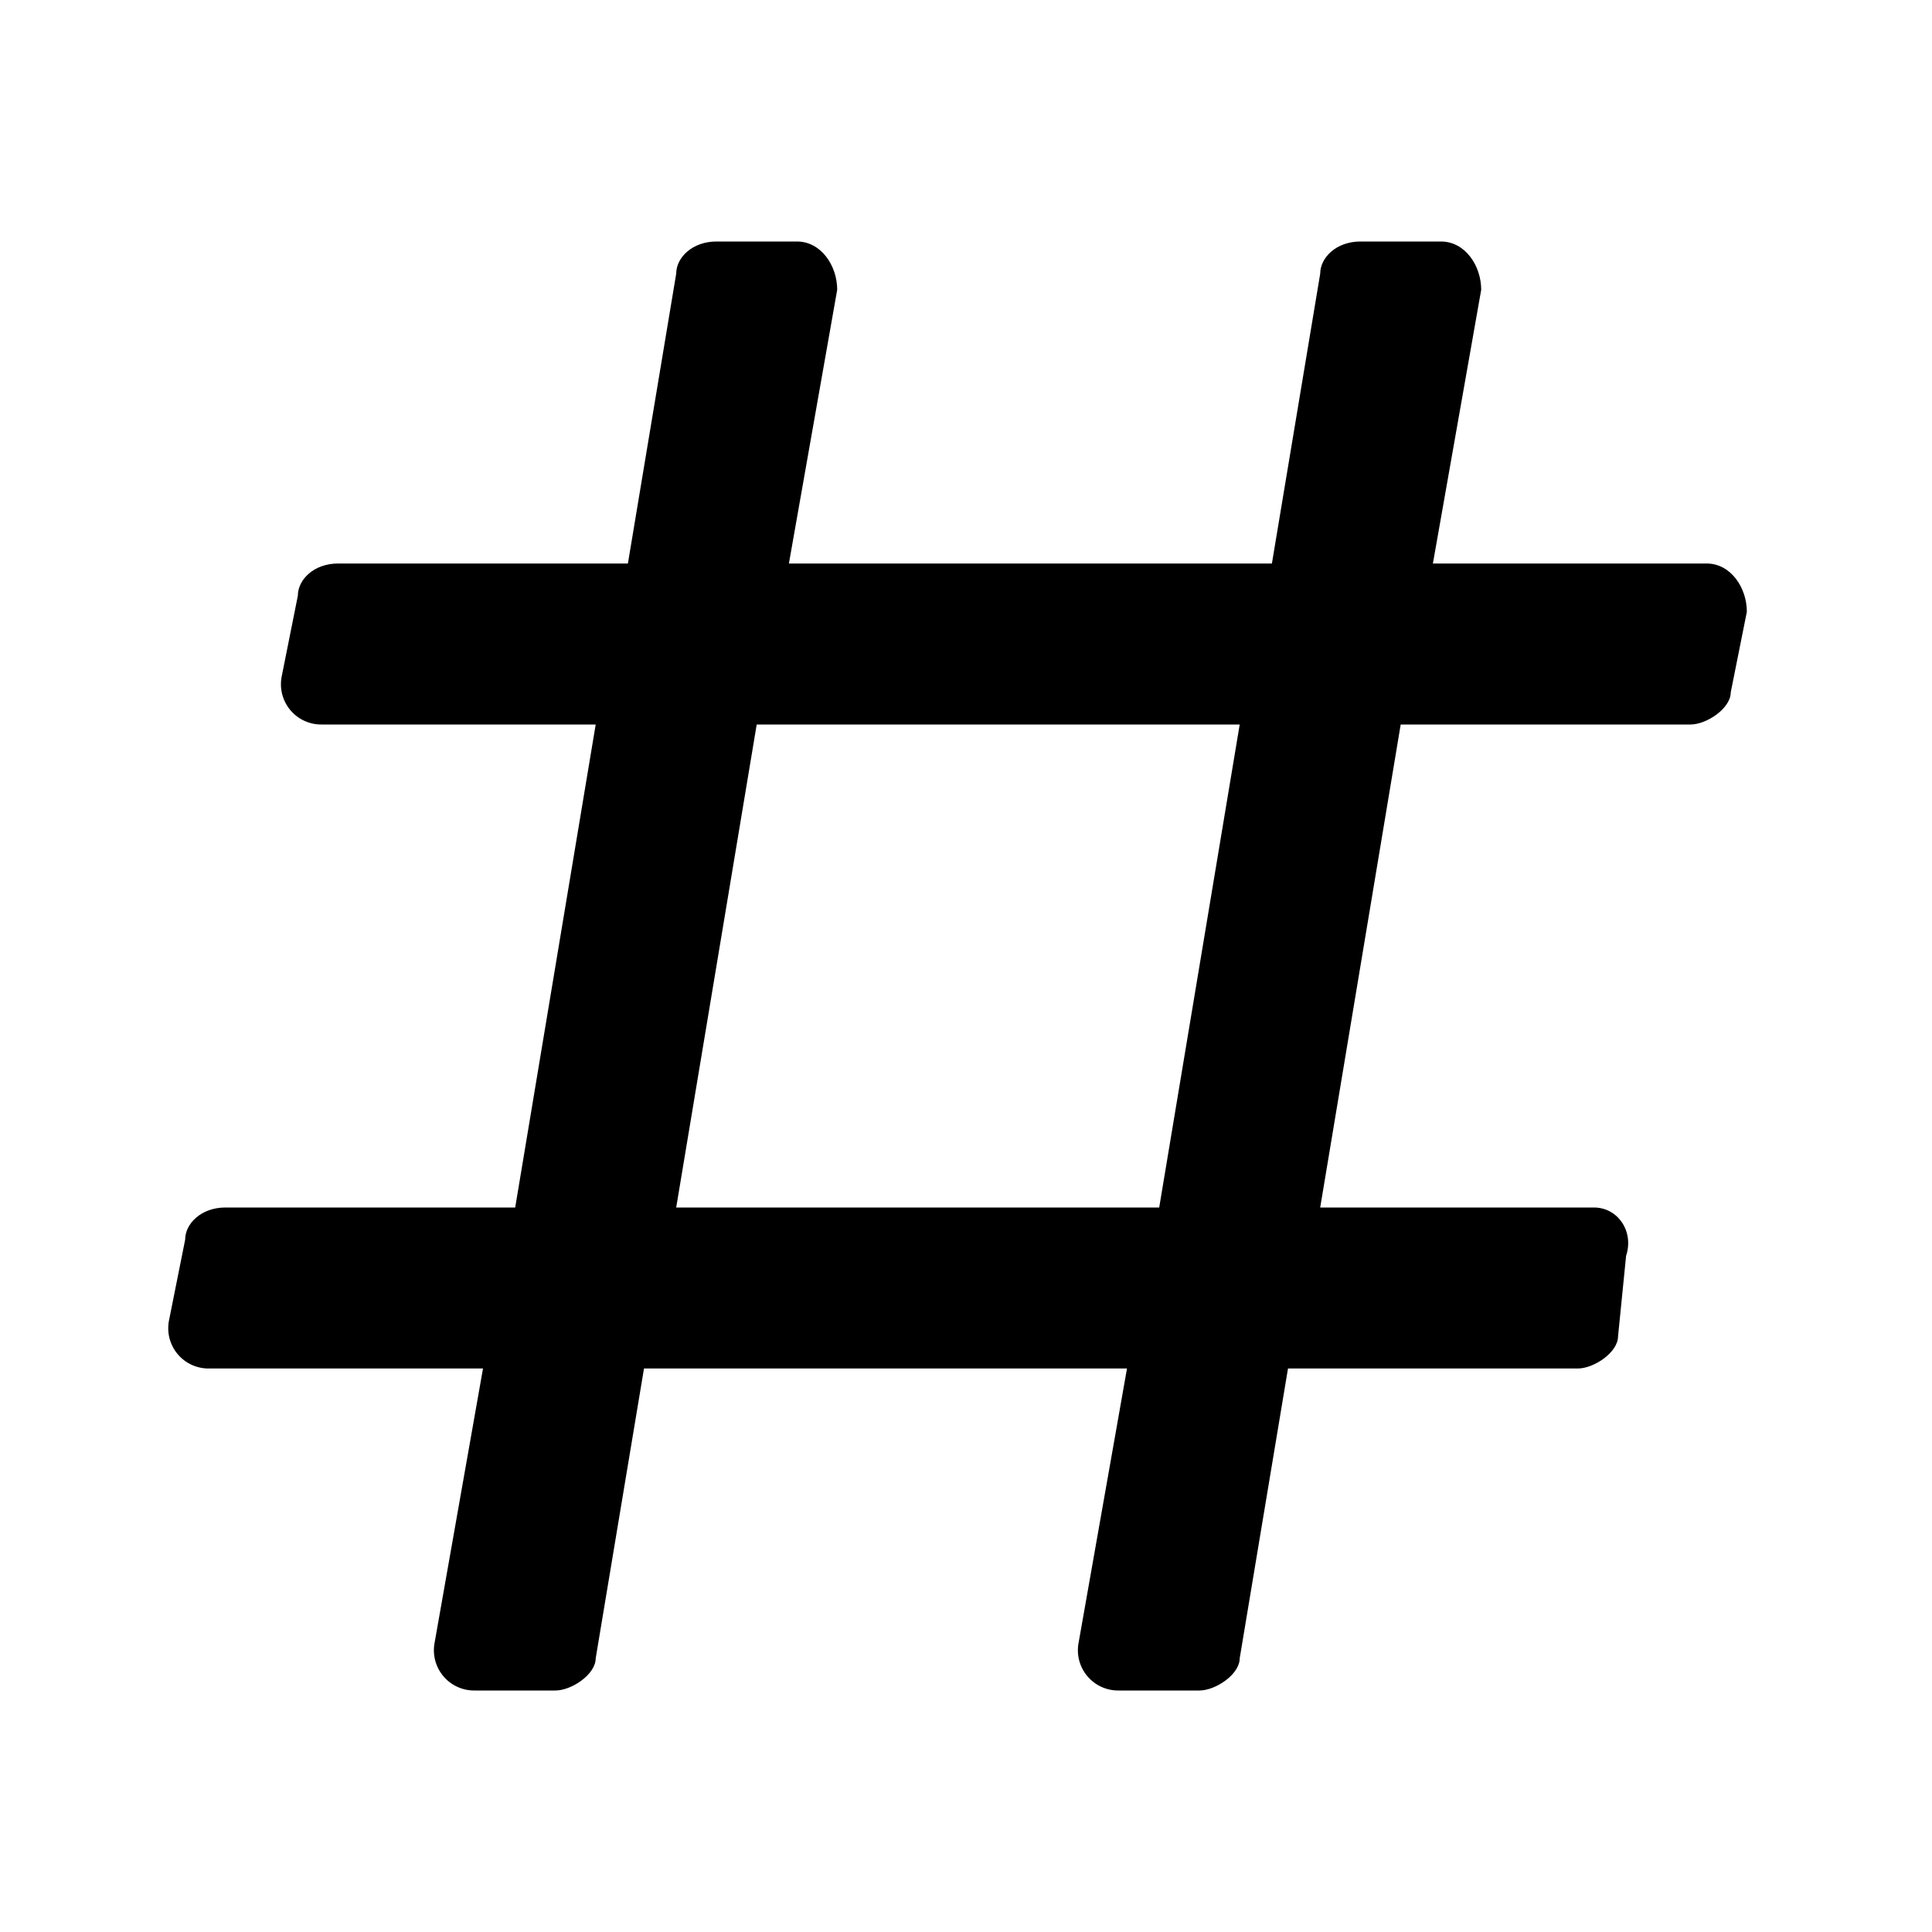
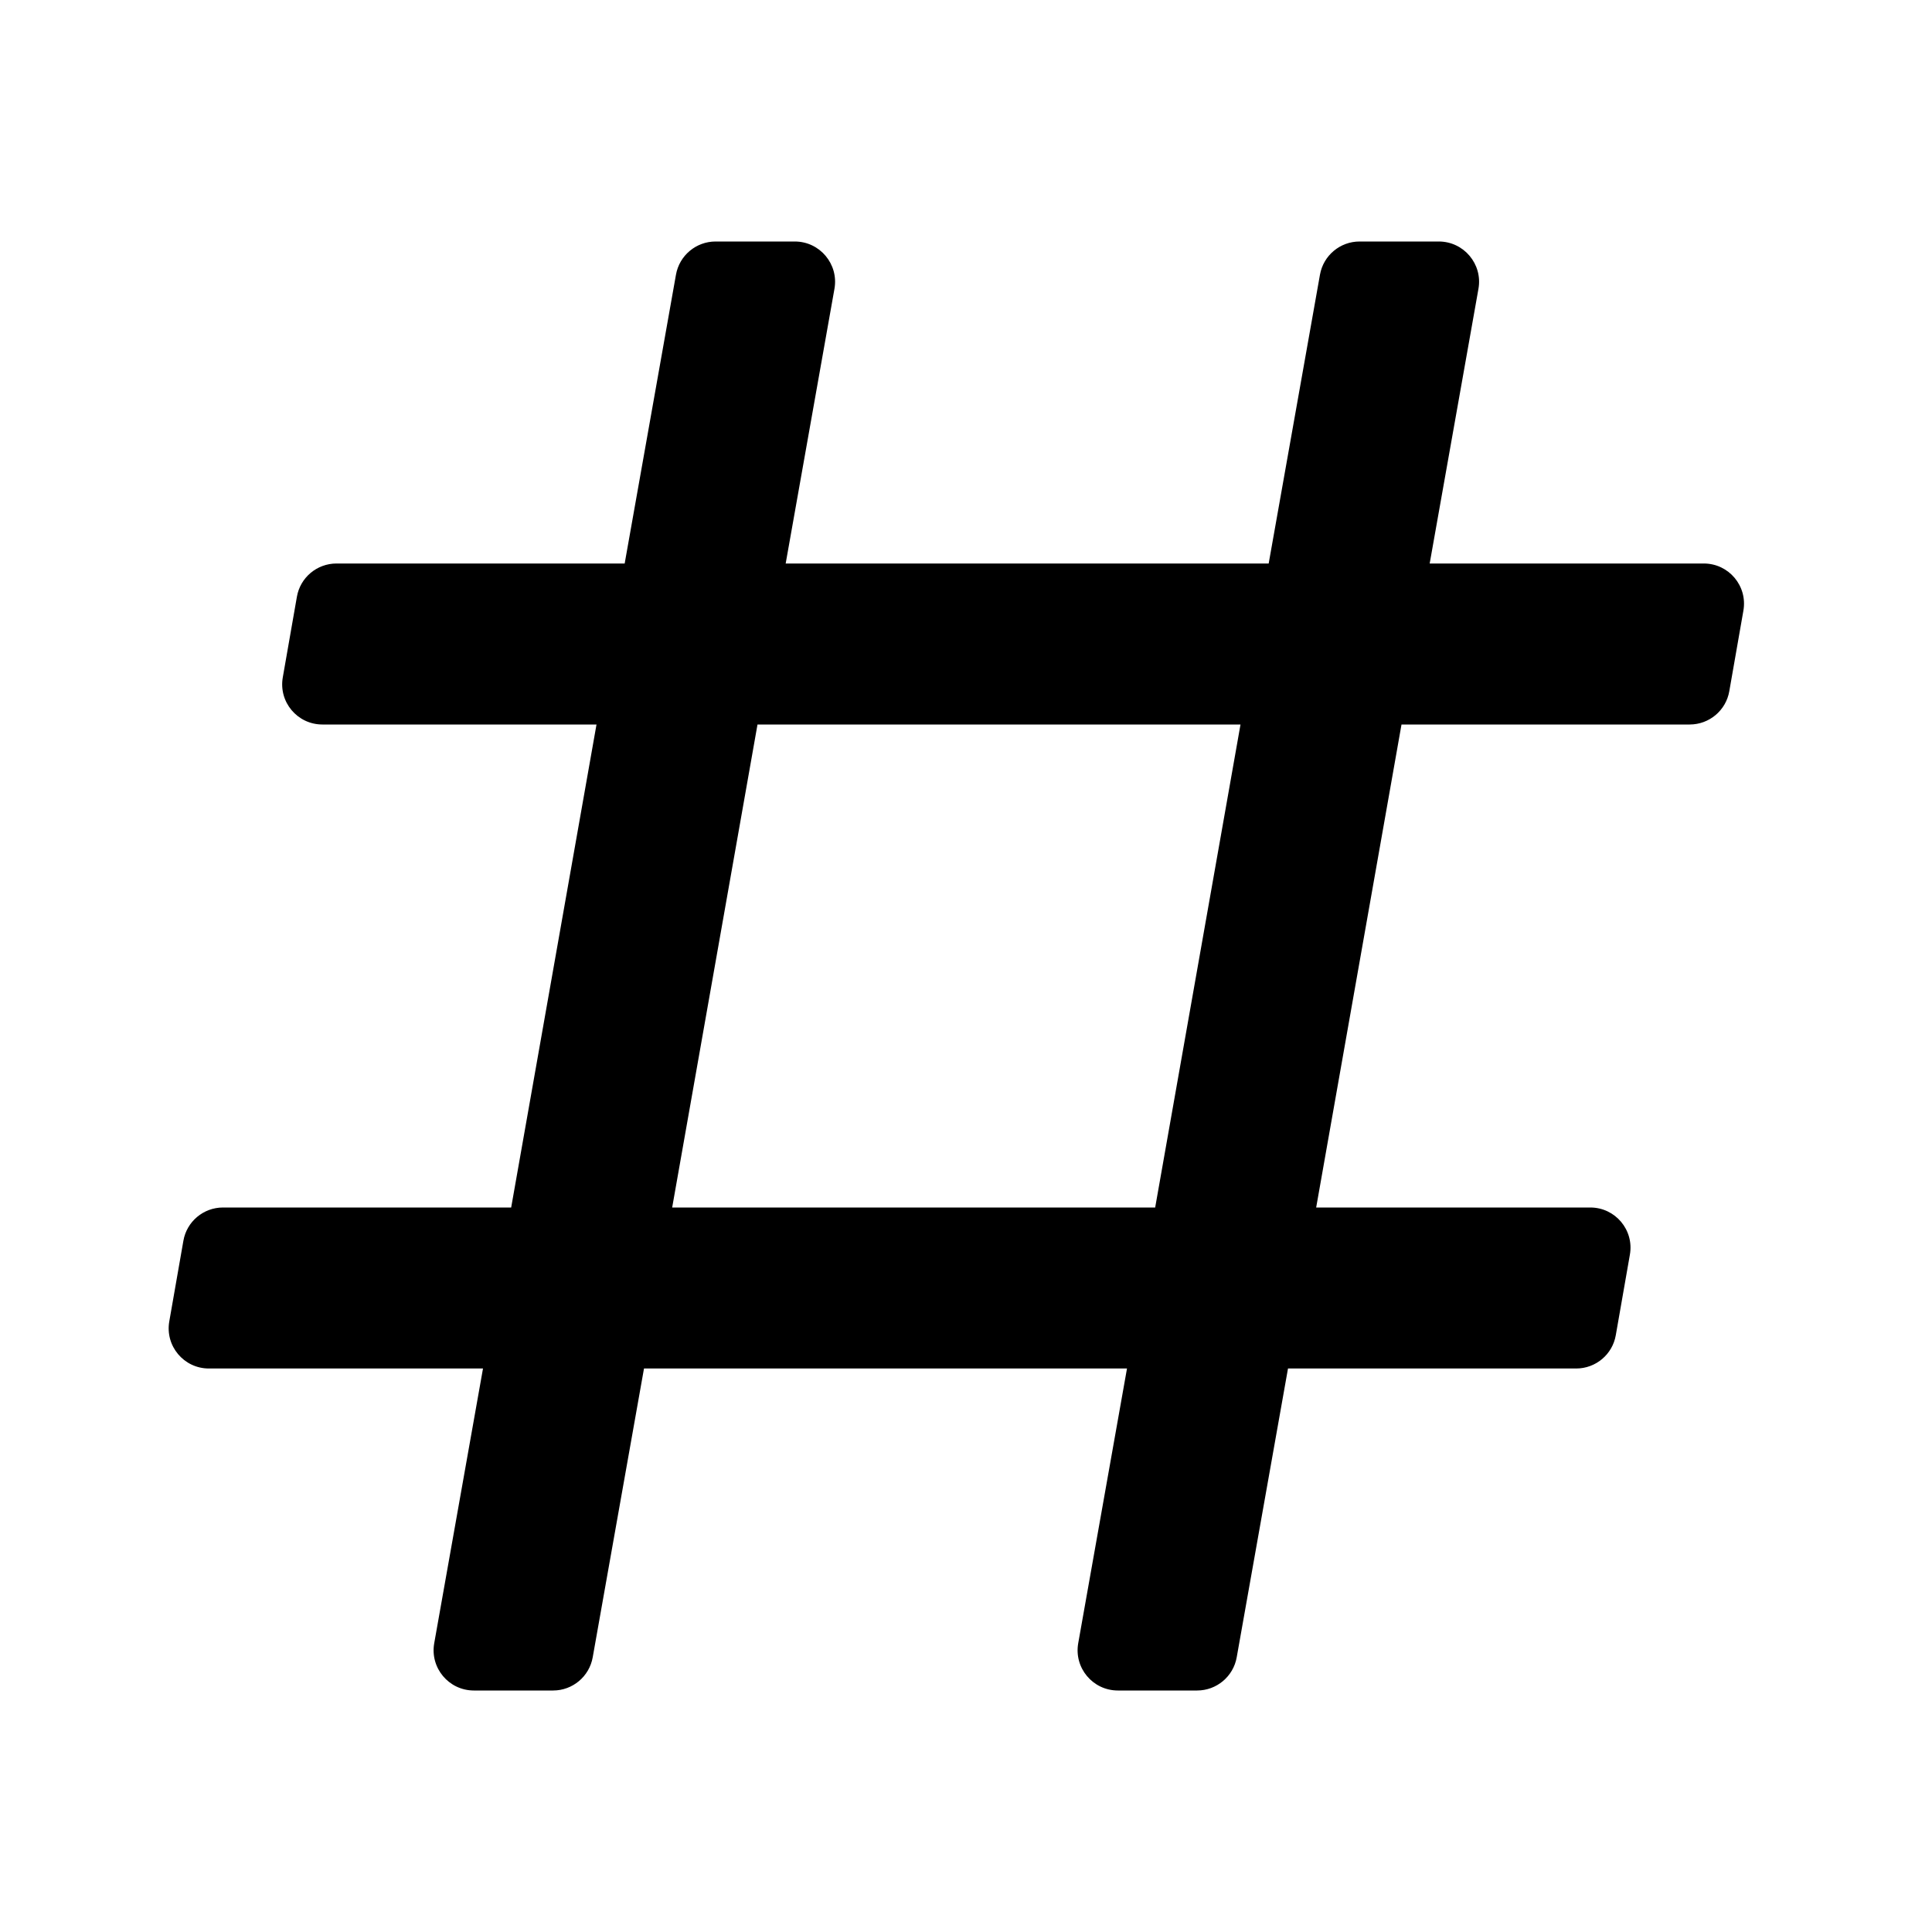
<svg viewBox="0 0 24 24">
-   <path fill-rule="evenodd" d="M5.9 21a.5.5 0 0 1-.5-.6L6 17H2.6a.5.5 0 0 1-.5-.6l.2-1c0-.2.2-.4.5-.4h3.6l1-6H4a.5.5 0 0 1-.5-.6l.2-1c0-.2.2-.4.5-.4h3.6l.6-3.6c0-.2.2-.4.5-.4h1c.3 0 .5.3.5.6L9.8 7h6l.6-3.6c0-.2.2-.4.5-.4h1c.3 0 .5.3.5.6L17.8 7h3.4c.3 0 .5.3.5.6l-.2 1c0 .2-.3.4-.5.4h-3.6l-1 6h3.4c.3 0 .5.3.4.6l-.1 1c0 .2-.3.4-.5.4H16l-.6 3.6c0 .2-.3.4-.5.4h-1a.5.5 0 0 1-.5-.6L14 17H8l-.6 3.6c0 .2-.3.4-.5.4h-1ZM9.4 9l-1 6h6l1-6h-6Z" clip-rule="evenodd" />
+   <path fill-rule="evenodd" clip-rule="evenodd" d="M5.887 21C5.575 21 5.34 20.719 5.394 20.413L6 17H2.595C2.284 17 2.049 16.72 2.103 16.414L2.278 15.414C2.319 15.175 2.527 15 2.77 15H6.35L7.41 9H4.005C3.694 9 3.459 8.72 3.513 8.414L3.688 7.414C3.729 7.175 3.937 7 4.18 7H7.76L8.397 3.413C8.439 3.174 8.647 3 8.889 3H9.873C10.184 3 10.42 3.281 10.366 3.587L9.76 7H15.76L16.397 3.413C16.439 3.174 16.647 3 16.889 3H17.873C18.184 3 18.42 3.281 18.366 3.587L17.76 7H21.165C21.476 7 21.711 7.28 21.657 7.586L21.482 8.586C21.441 8.825 21.233 9 20.99 9H17.41L16.35 15H19.755C20.066 15 20.301 15.28 20.247 15.586L20.072 16.586C20.031 16.825 19.823 17 19.58 17H16L15.363 20.587C15.321 20.826 15.113 21 14.871 21H13.887C13.575 21 13.34 20.719 13.394 20.413L14 17H8L7.363 20.587C7.321 20.826 7.113 21 6.871 21H5.887ZM9.41 9L8.35 15H14.35L15.41 9H9.41Z" />
</svg>
